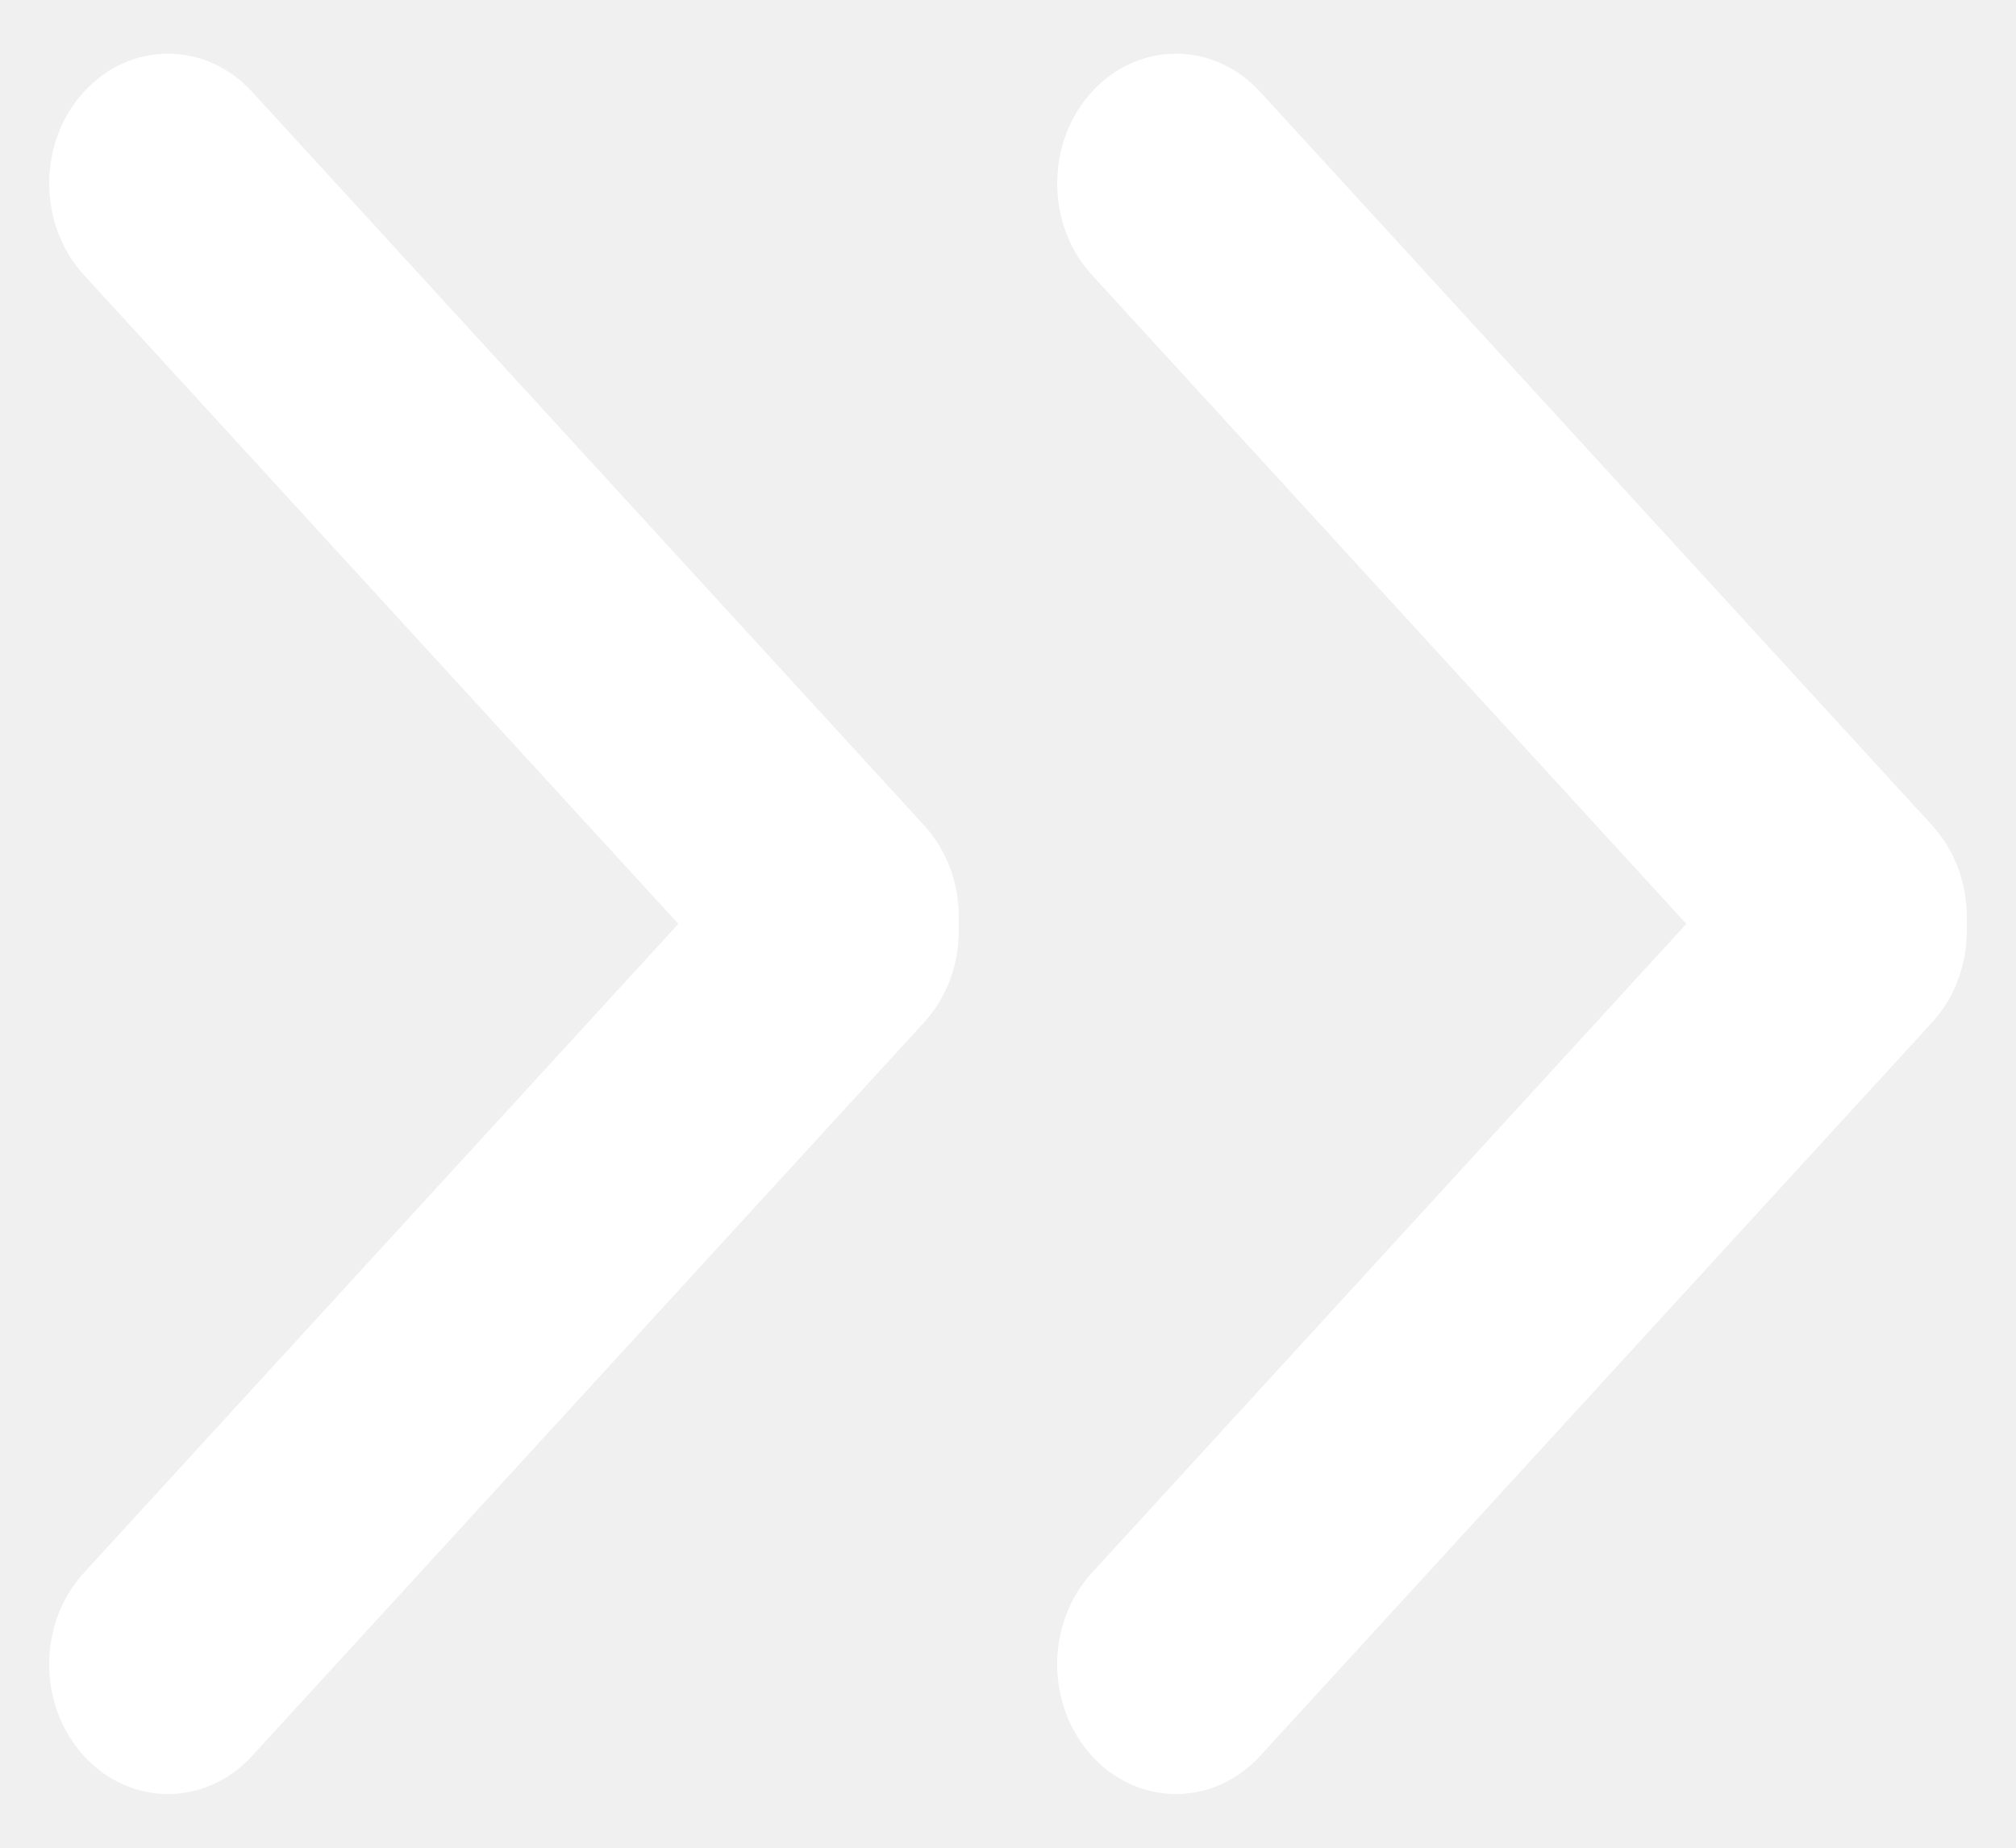
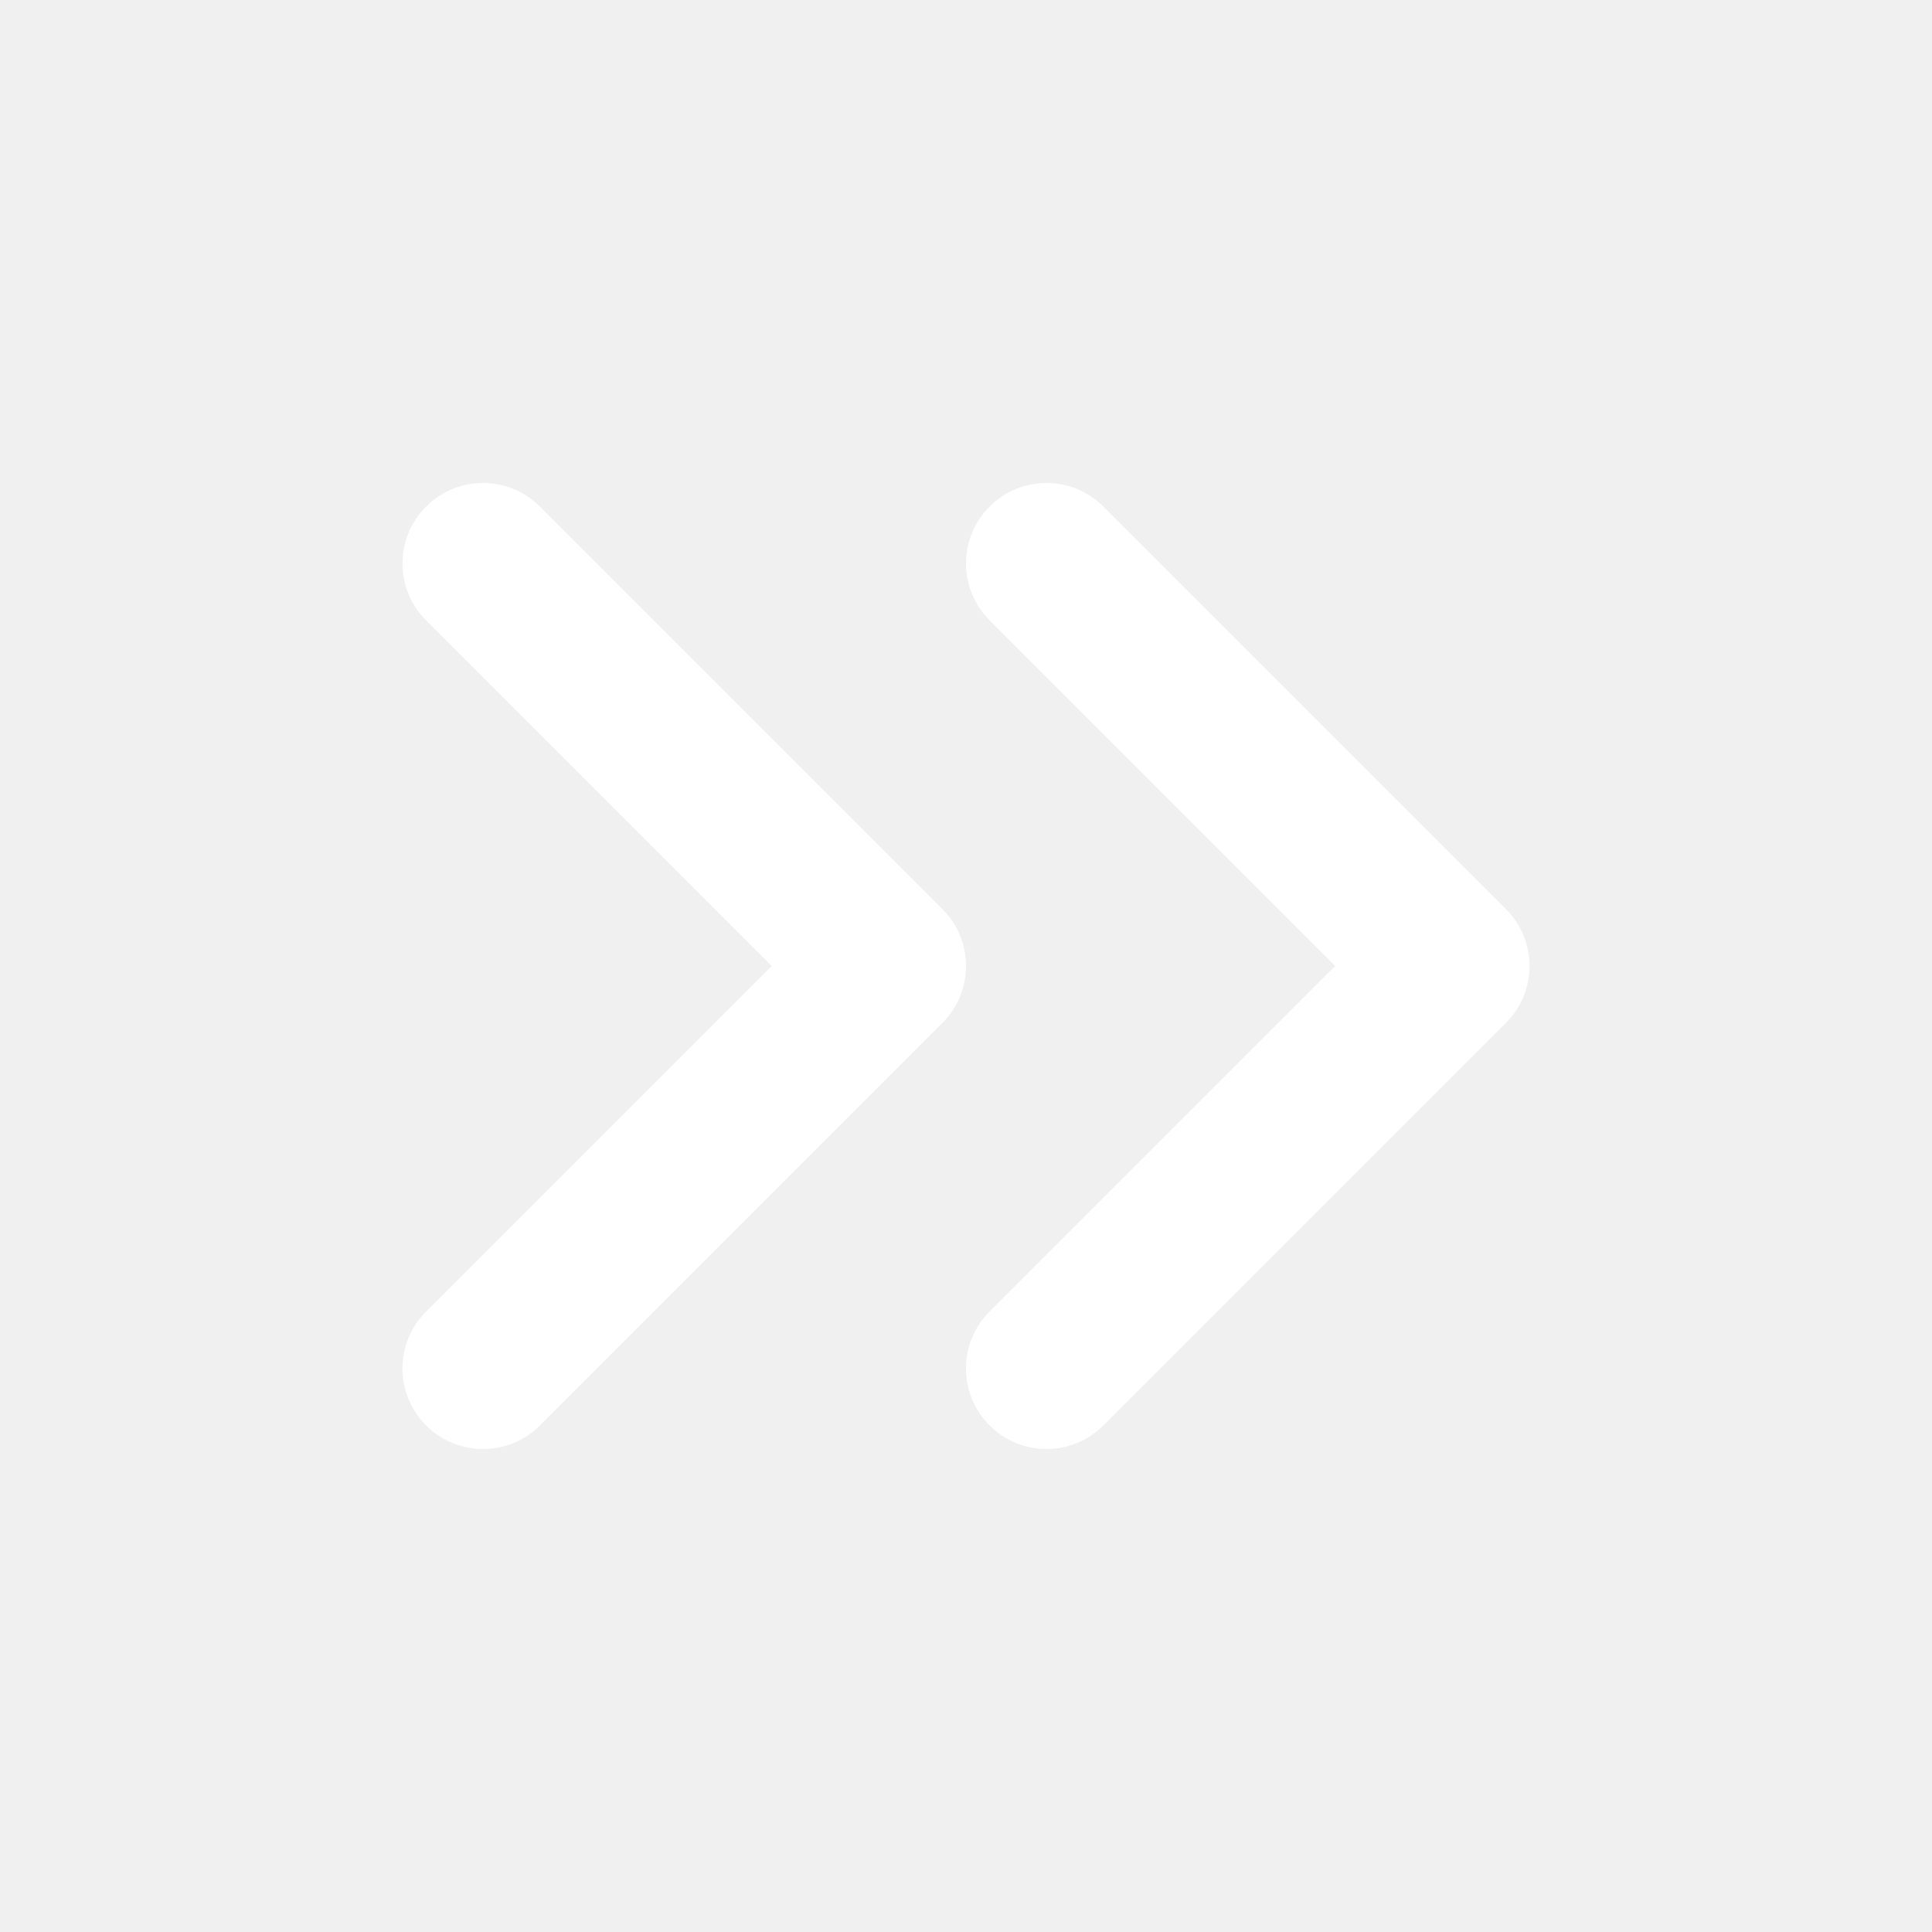
- <svg xmlns="http://www.w3.org/2000/svg" width="24" height="22" viewBox="0 0 24 22" fill="none">
-   <rect width="14.805" height="2.961" rx="1.48" transform="matrix(0.675449 -0.737407 -0.675449 -0.737407 2 22)" fill="white" />
-   <rect width="14.805" height="2.961" rx="1.48" transform="matrix(0.675449 0.737407 0.675449 -0.737407 0 2.18359)" fill="white" />
-   <rect width="14.805" height="2.961" rx="1.48" transform="matrix(0.675449 -0.737407 -0.675449 -0.737407 14 22)" fill="white" />
-   <rect width="14.805" height="2.961" rx="1.48" transform="matrix(0.675449 0.737407 0.675449 -0.737407 12 2.18359)" fill="white" />
+ <svg xmlns="http://www.w3.org/2000/svg" width="24" height="24" viewBox="0 0 24 24" fill="none">
+   <path d="M5.293 6.293C5.683 5.902 6.316 5.902 6.707 6.293L11.707 11.293C12.098 11.683 12.098 12.316 11.707 12.707L6.707 17.707C6.316 18.098 5.683 18.098 5.293 17.707C4.902 17.316 4.902 16.683 5.293 16.293L9.586 12L5.293 7.707C4.902 7.316 4.902 6.683 5.293 6.293ZM12.293 6.293C12.683 5.902 13.316 5.902 13.707 6.293L18.707 11.293C19.098 11.683 19.098 12.316 18.707 12.707L13.707 17.707C13.316 18.098 12.683 18.098 12.293 17.707C11.902 17.316 11.902 16.683 12.293 16.293L16.586 12L12.293 7.707L12.225 7.631C11.904 7.238 11.927 6.659 12.293 6.293Z" fill="white" />
</svg>
